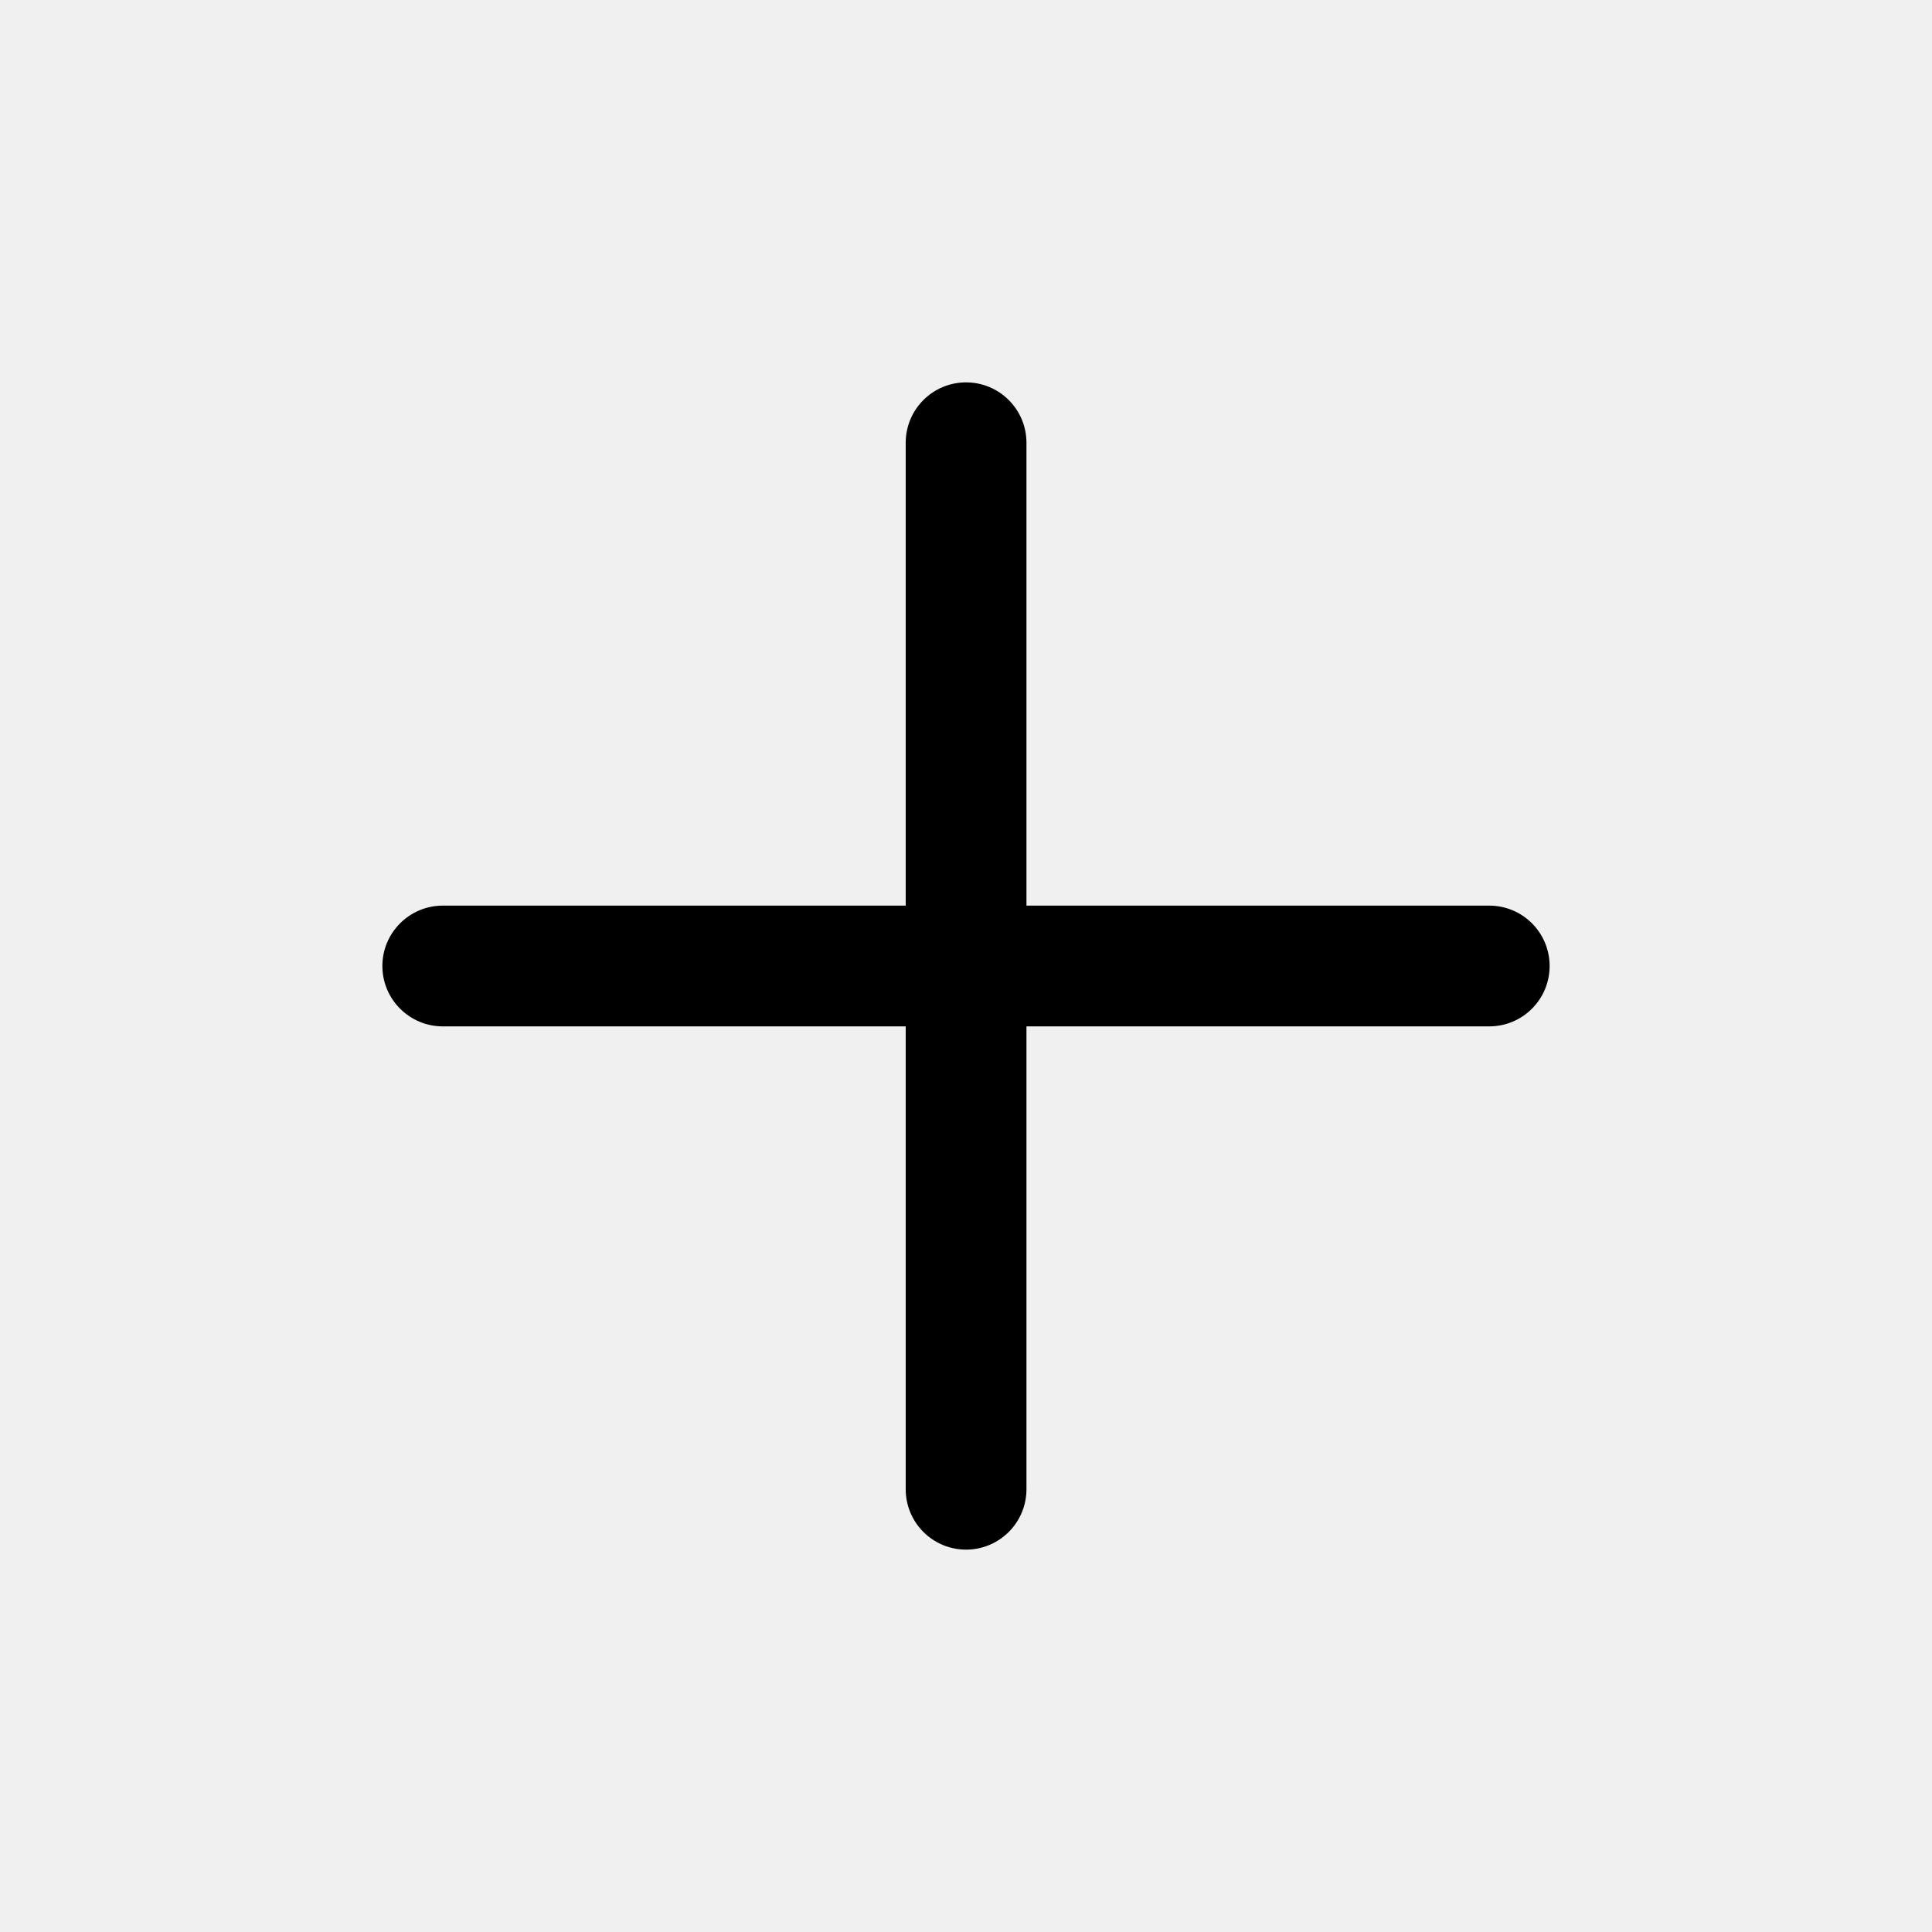
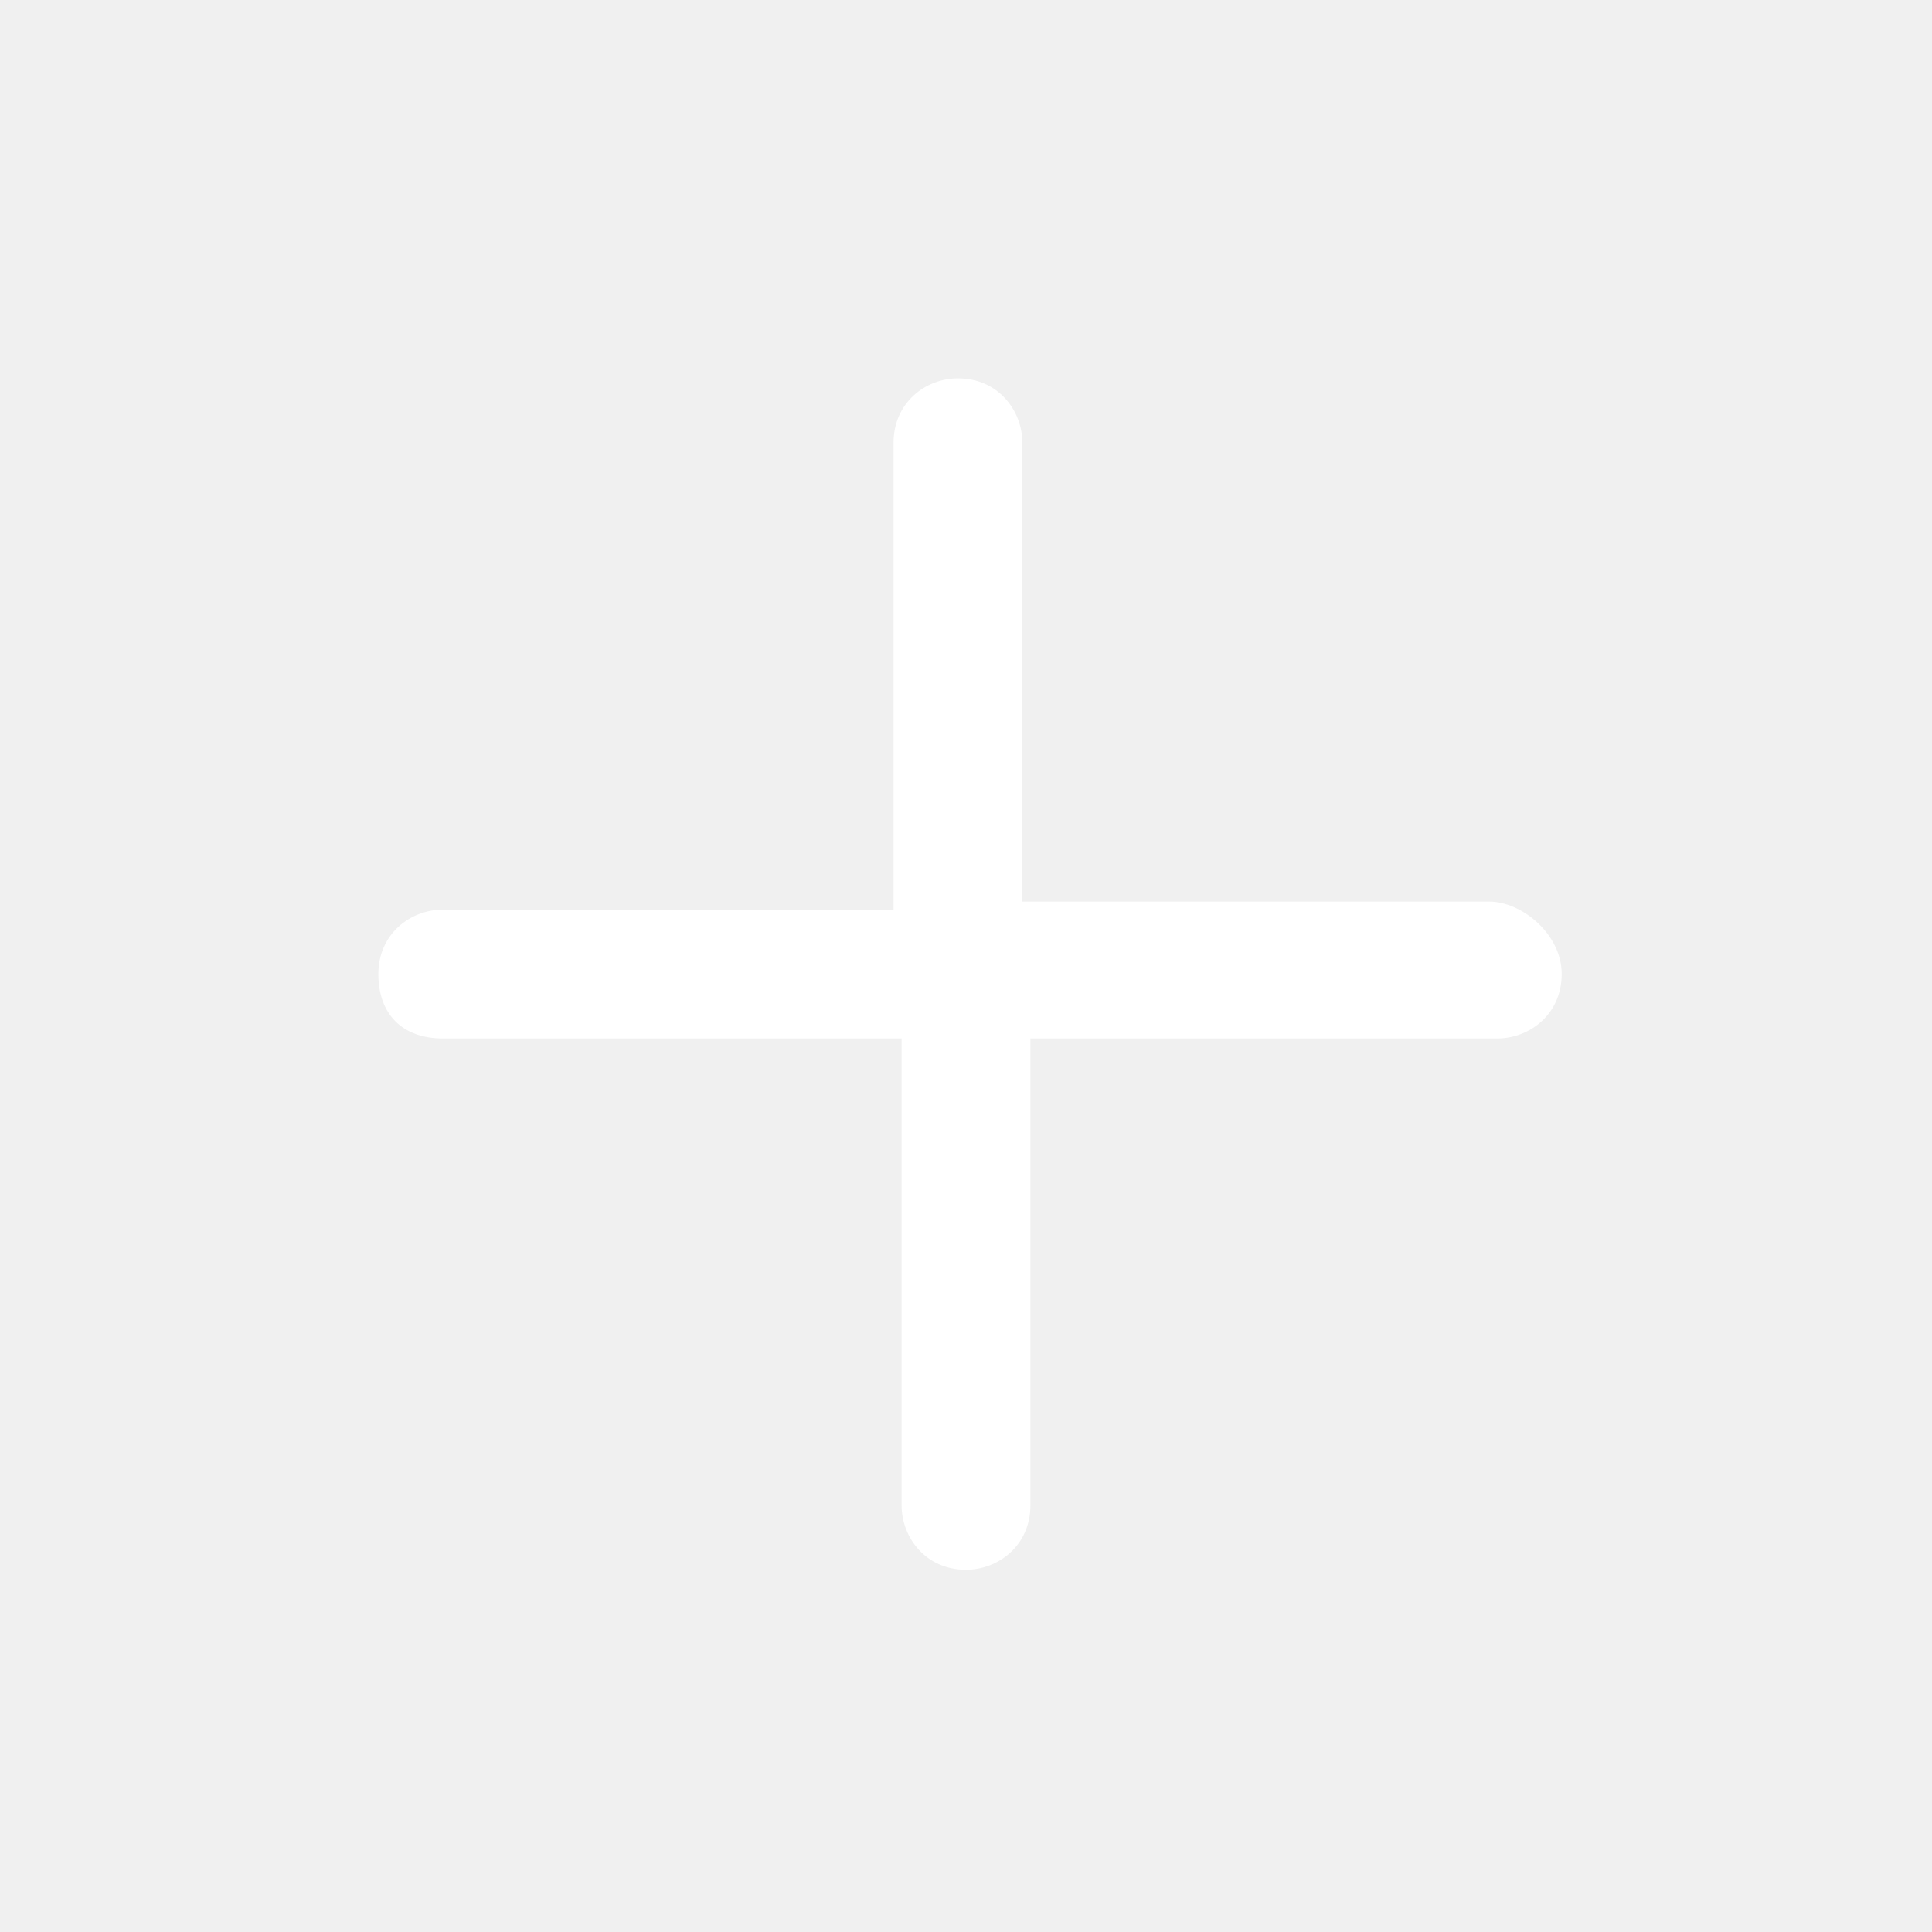
- <svg xmlns="http://www.w3.org/2000/svg" width="24px" height="24px" viewBox="0 0 24 24" version="1.1">
-   <g id="icon/action/add/default" stroke="none" stroke-width="1" fill="none" fill-rule="evenodd">
-     <path d="M18.5,11.25 L12.751,11.25 L12.751,5.5 C12.751,5.086 12.415,4.75 12.001,4.75 C11.586,4.75 11.251,5.086 11.251,5.5 L11.251,11.25 L5.5,11.25 C5.087,11.25 4.75,11.586 4.75,12 C4.75,12.414 5.087,12.75 5.5,12.75 L11.251,12.75 L11.251,18.5 C11.251,18.914 11.586,19.25 12.001,19.25 C12.415,19.25 12.751,18.914 12.751,18.5 L12.751,12.75 L18.5,12.75 C18.915,12.75 19.25,12.414 19.25,12 C19.25,11.586 18.915,11.25 18.5,11.25" id="Icon" fill="#000000" />
+ <svg xmlns="http://www.w3.org/2000/svg" version="1.1" id="Ebene_1" x="0px" y="0px" viewBox="0 0 24 24" style="enable-background:new 0 0 24 24;" xml:space="preserve">
+   <style type="text/css">
+ 	.st0{fill-rule:evenodd;clip-rule:evenodd;fill:#FFFFFF;}
+ </style>
+   <g id="icon_x2F_action_x2F_add_x2F_default">
+     <path id="Icon" class="st0" d="M18.5,11.2h-5.8V5.5c0-0.4-0.3-0.8-0.8-0.8c-0.4,0-0.8,0.3-0.8,0.8v5.8H5.5c-0.4,0-0.8,0.3-0.8,0.8   s0.3,0.8,0.8,0.8h5.7v5.8c0,0.4,0.3,0.8,0.8,0.8c0.4,0,0.8-0.3,0.8-0.8v-5.8h5.8c0.4,0,0.8-0.3,0.8-0.8S18.9,11.2,18.5,11.2" />
  </g>
</svg>
